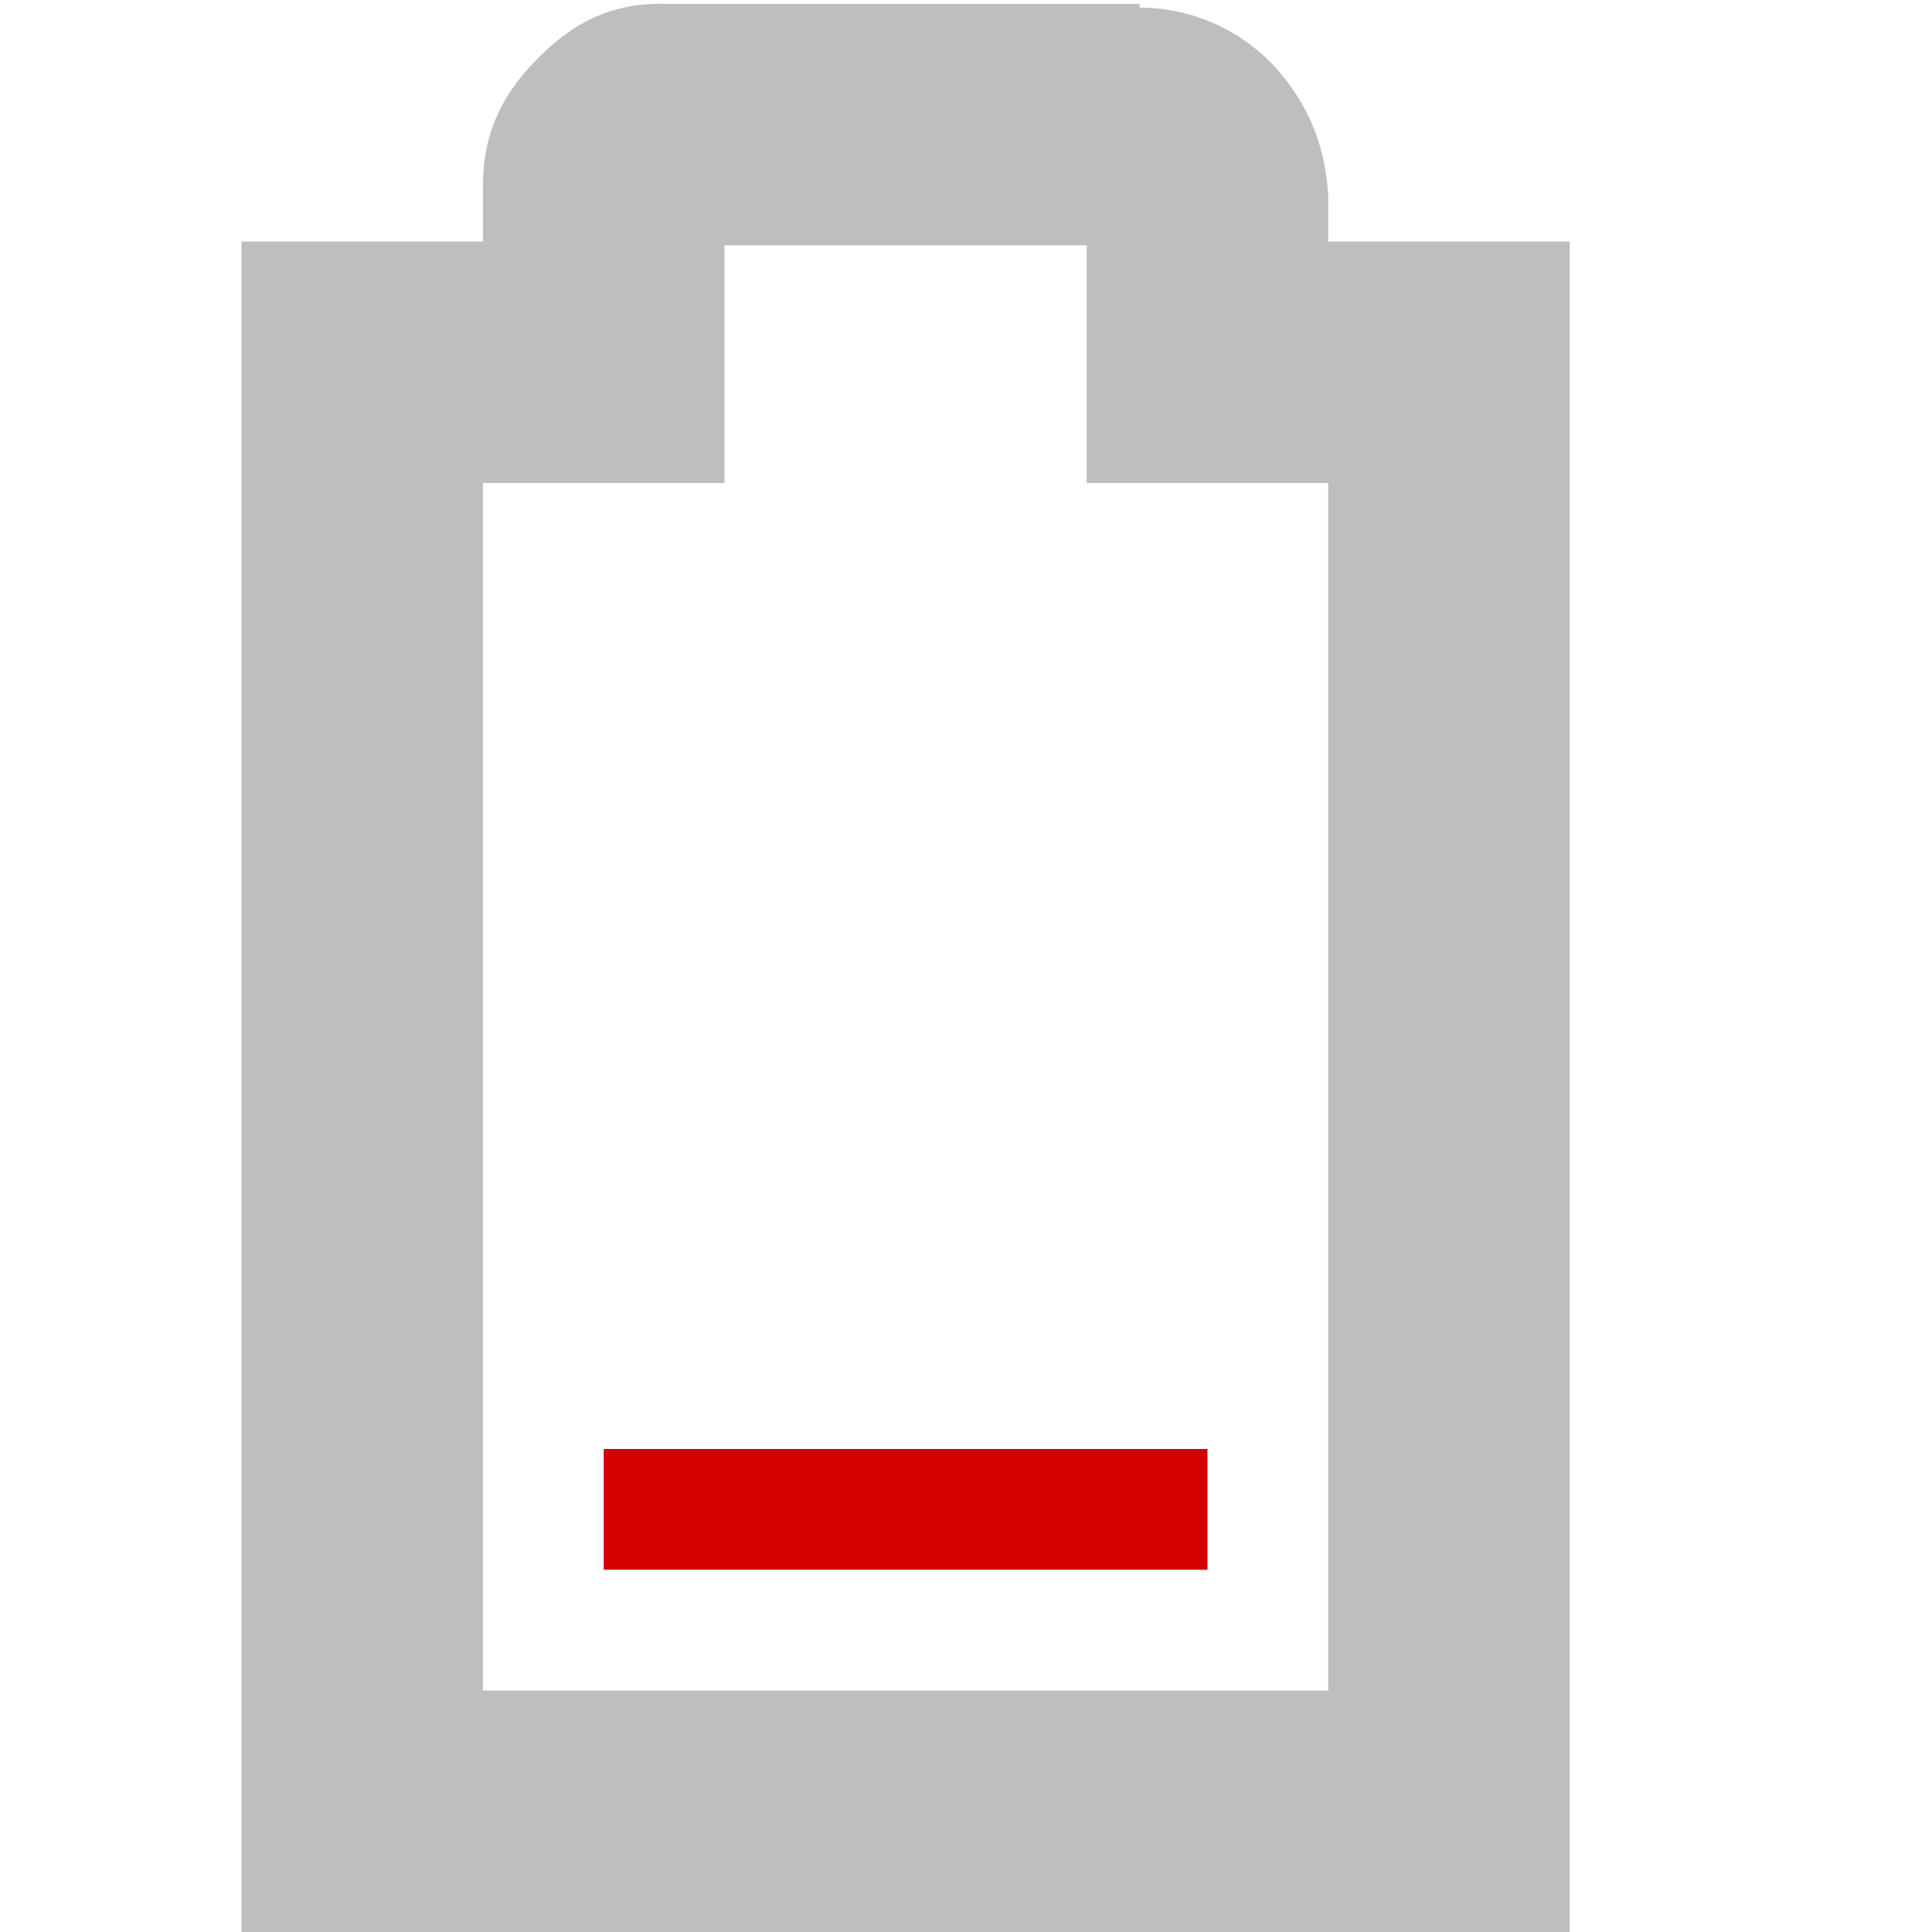
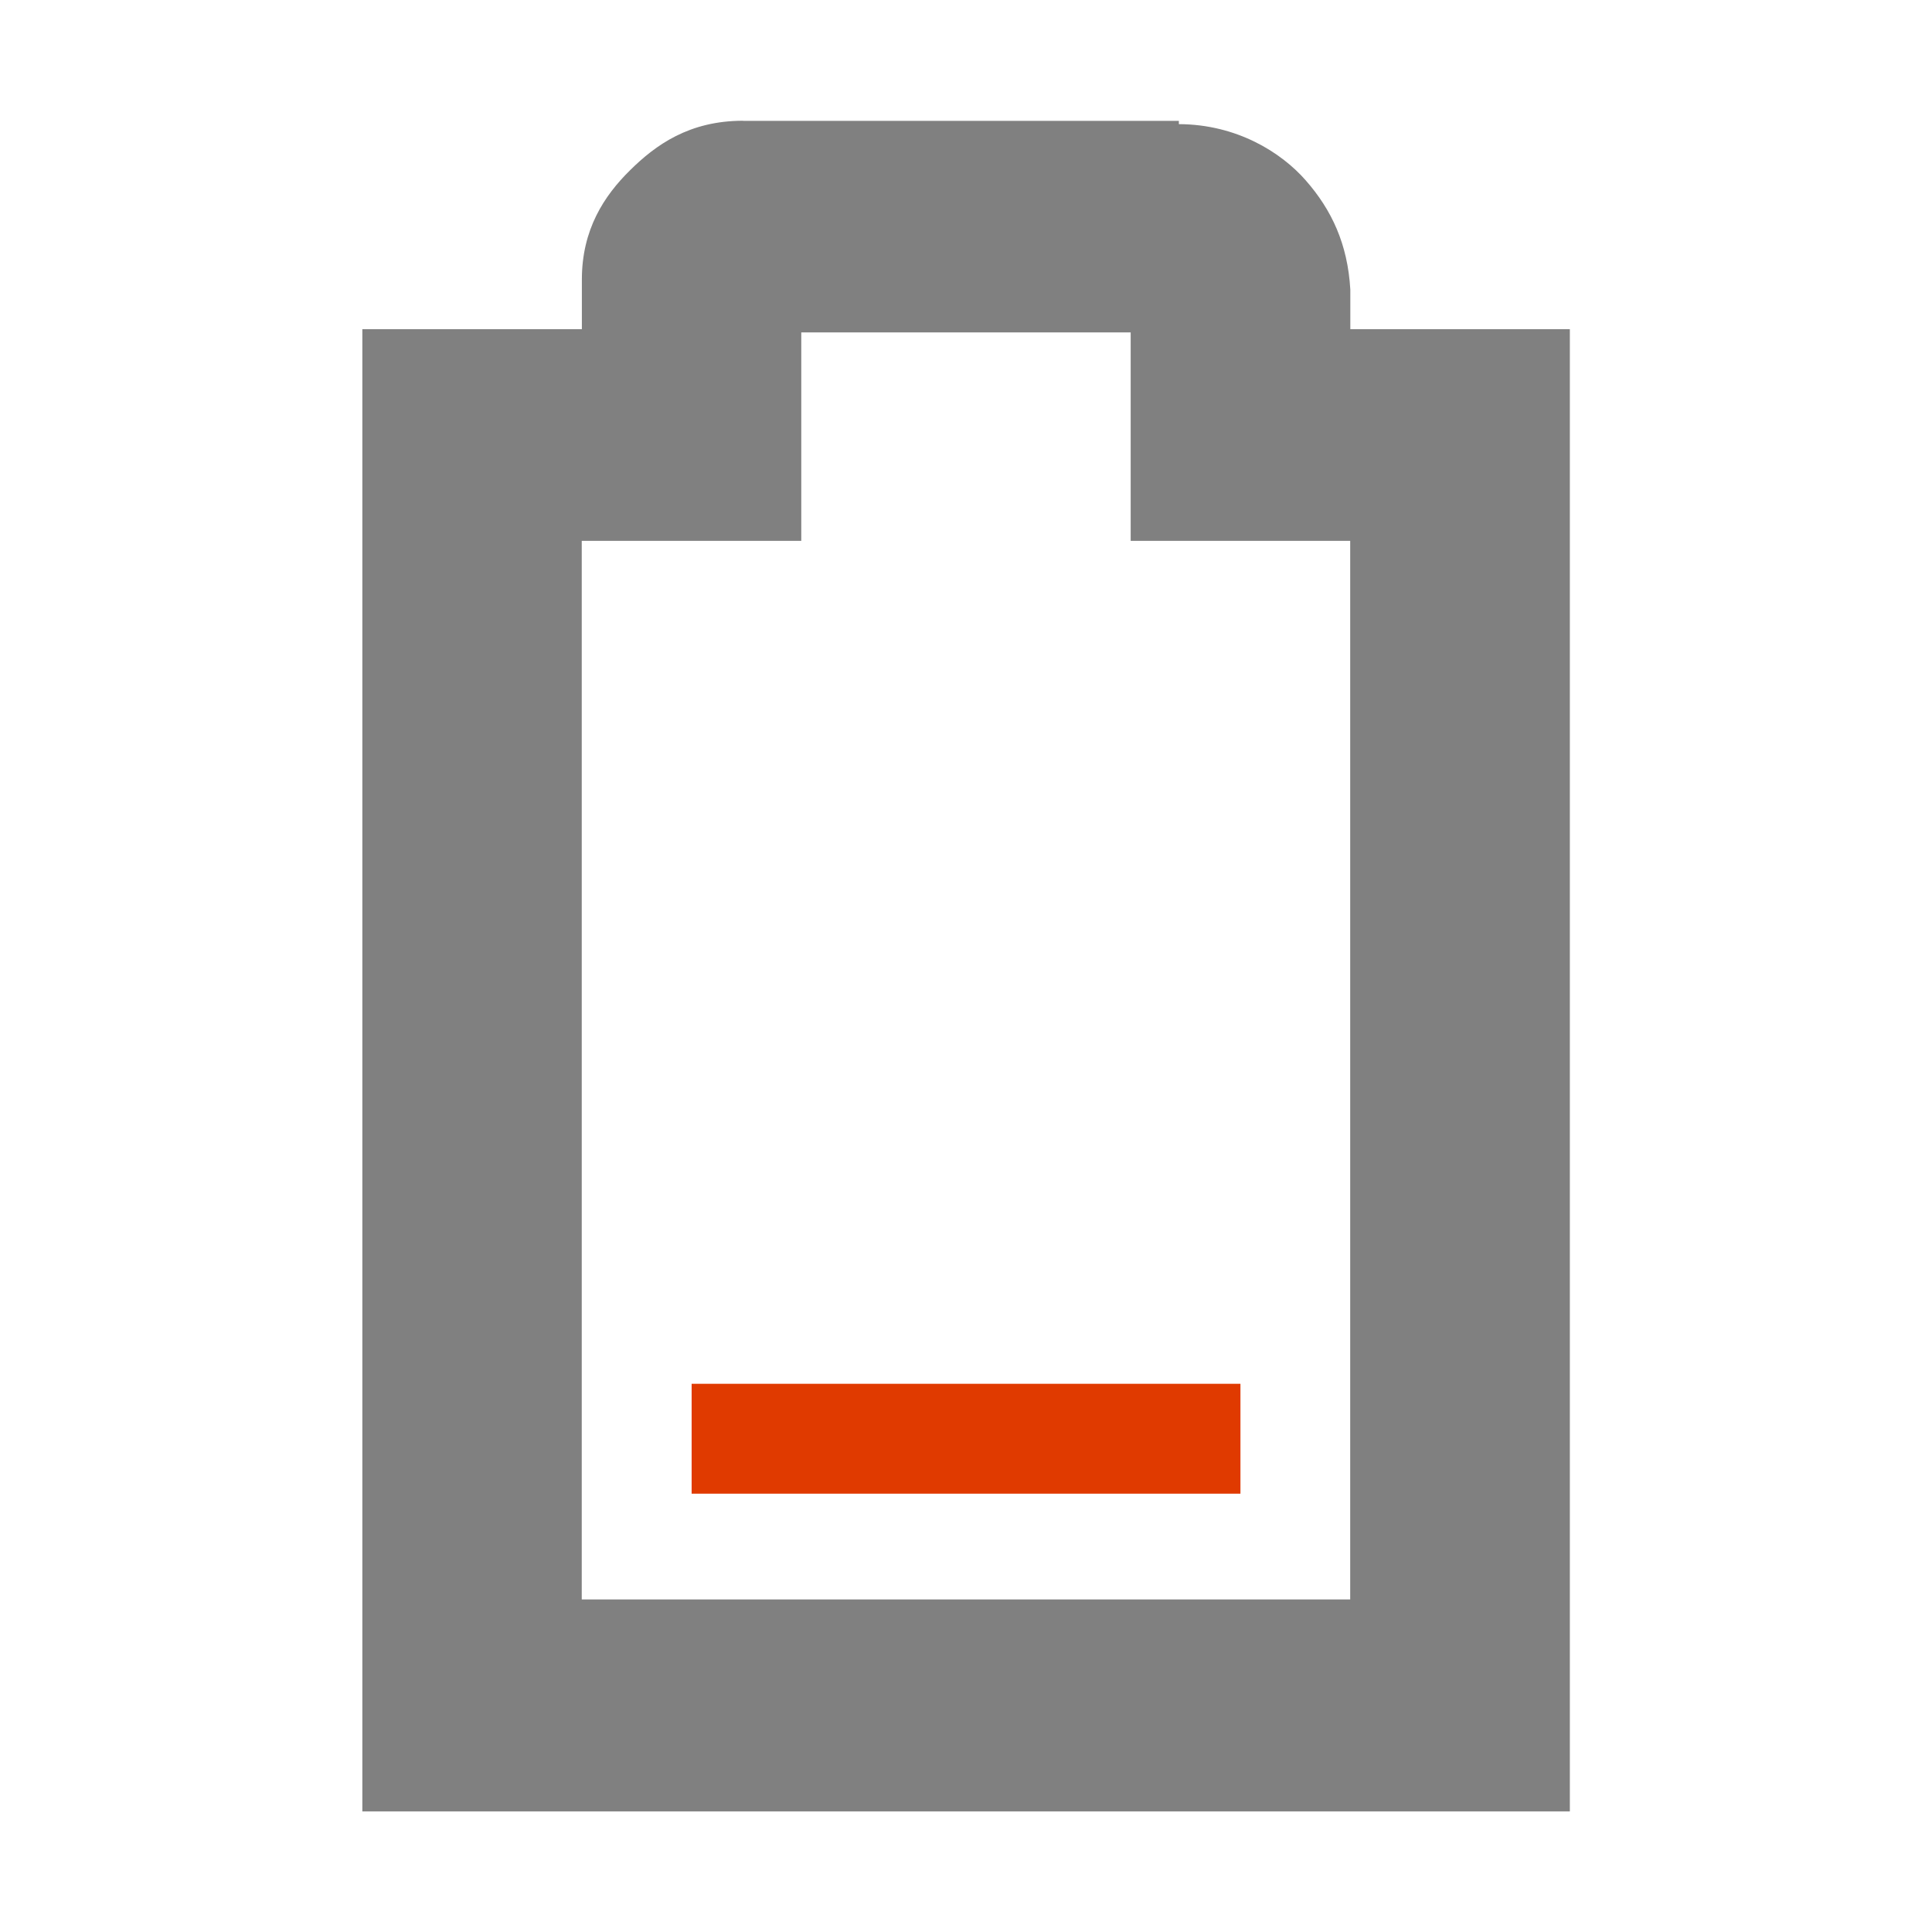
<svg xmlns="http://www.w3.org/2000/svg" id="svg7384" version="1.1" height="16" width="16">
  <defs id="defs7386" />
  <g transform="translate(-61.0002,-217)" id="layer9" style="display:inline">
-     <path d="m 66.469,217.031 c -0.49,0 -0.796,0.228 -1.031,0.469 C 65.202,217.74 65,218.059 65,218.531 L 65,219 l -1,0 -1,0 0,1 0,12 0,1 1,0 9,0 1,0 0,-1 0,-12 0,-1 -1,0 -1,0 0,-0.344 0,-0.031 c -0.024,-0.431 -0.17,-0.752 -0.406,-1.031 -0.224,-0.264 -0.627,-0.529 -1.156,-0.531 l 0,-0.031 -0.062,0 -3.906,0 z m 0.531,2 3,0 0,0.969 0,1 1,0 1,0 0,10 -7,0 0,-10 1,0 1,0 0,-1 0,-0.969 z" id="path3737" style="font-size:medium;font-style:normal;font-variant:normal;font-weight:normal;font-stretch:normal;text-indent:0;text-align:start;text-decoration:none;line-height:normal;letter-spacing:normal;word-spacing:normal;text-transform:none;direction:ltr;block-progression:tb;writing-mode:lr-tb;text-anchor:start;baseline-shift:baseline;color:#bebebe;fill:#bebebe;fill-opacity:1;stroke:none;stroke-width:2;marker:none;visibility:visible;display:inline;overflow:visible;enable-background:accumulate;font-family:Sans;-inkscape-font-specification:Sans" />
-     <rect transform="matrix(0,1,1,0,0,0)" x="229" y="66" id="rect10870" height="5" style="fill:#d40000;fill-opacity:1;stroke:none" width="1" />
+     <path d="m 67.154,218 c -0.446,0 -0.724,0.2 -0.937,0.411 -0.214,0.211 -0.398,0.49 -0.398,0.904 l 0,0.411 -0.909,0 -0.909,0 0,0.877 0,10.521 0,0.877 0.909,0 8.182,0 0.909,0 0,-0.877 0,-10.521 0,-0.877 -0.909,0 -0.909,0 0,-0.301 0,-0.027 c -0.022,-0.378 -0.155,-0.66 -0.369,-0.904 -0.203,-0.232 -0.57,-0.464 -1.051,-0.466 l 0,-0.027 -0.057,0 -3.551,0 z m 0.483,1.753 2.727,0 0,0.849 0,0.877 0.909,0 0.909,0 0,8.767 -6.364,0 0,-8.767 0.909,0 0.909,0 0,-0.877 0,-0.849 z" id="path3737" style="font-size:medium;font-style:normal;font-variant:normal;font-weight:normal;font-stretch:normal;text-indent:0;text-align:start;text-decoration:none;line-height:normal;letter-spacing:normal;word-spacing:normal;text-transform:none;direction:ltr;block-progression:tb;writing-mode:lr-tb;text-anchor:start;baseline-shift:baseline;color:#bebebe;fill:#808080;fill-opacity:1;stroke:none;stroke-width:2;marker:none;visibility:visible;display:inline;overflow:visible;enable-background:accumulate;font-family:Sans;-inkscape-font-specification:Sans" />
+     <rect transform="matrix(0,1,1,0,0,0)" x="228.46" y="66.728" id="rect10870" height="4.545" style="fill:#e03a00;fill-opacity:1;stroke:none" width="0.91" />
  </g>
  <g transform="translate(-61.0002,-217)" id="layer10" />
  <g transform="translate(-61.0002,-217)" id="layer11" />
  <g transform="translate(-61.0002,-217)" id="layer12" />
  <g transform="translate(-61.0002,-217)" id="layer13" />
  <g transform="translate(-61.0002,-217)" id="layer14" />
  <g transform="translate(-61.0002,-217)" id="layer15" style="display:inline" />
  <g transform="translate(-61.0002,-217)" id="g4953" style="display:inline" />
</svg>
